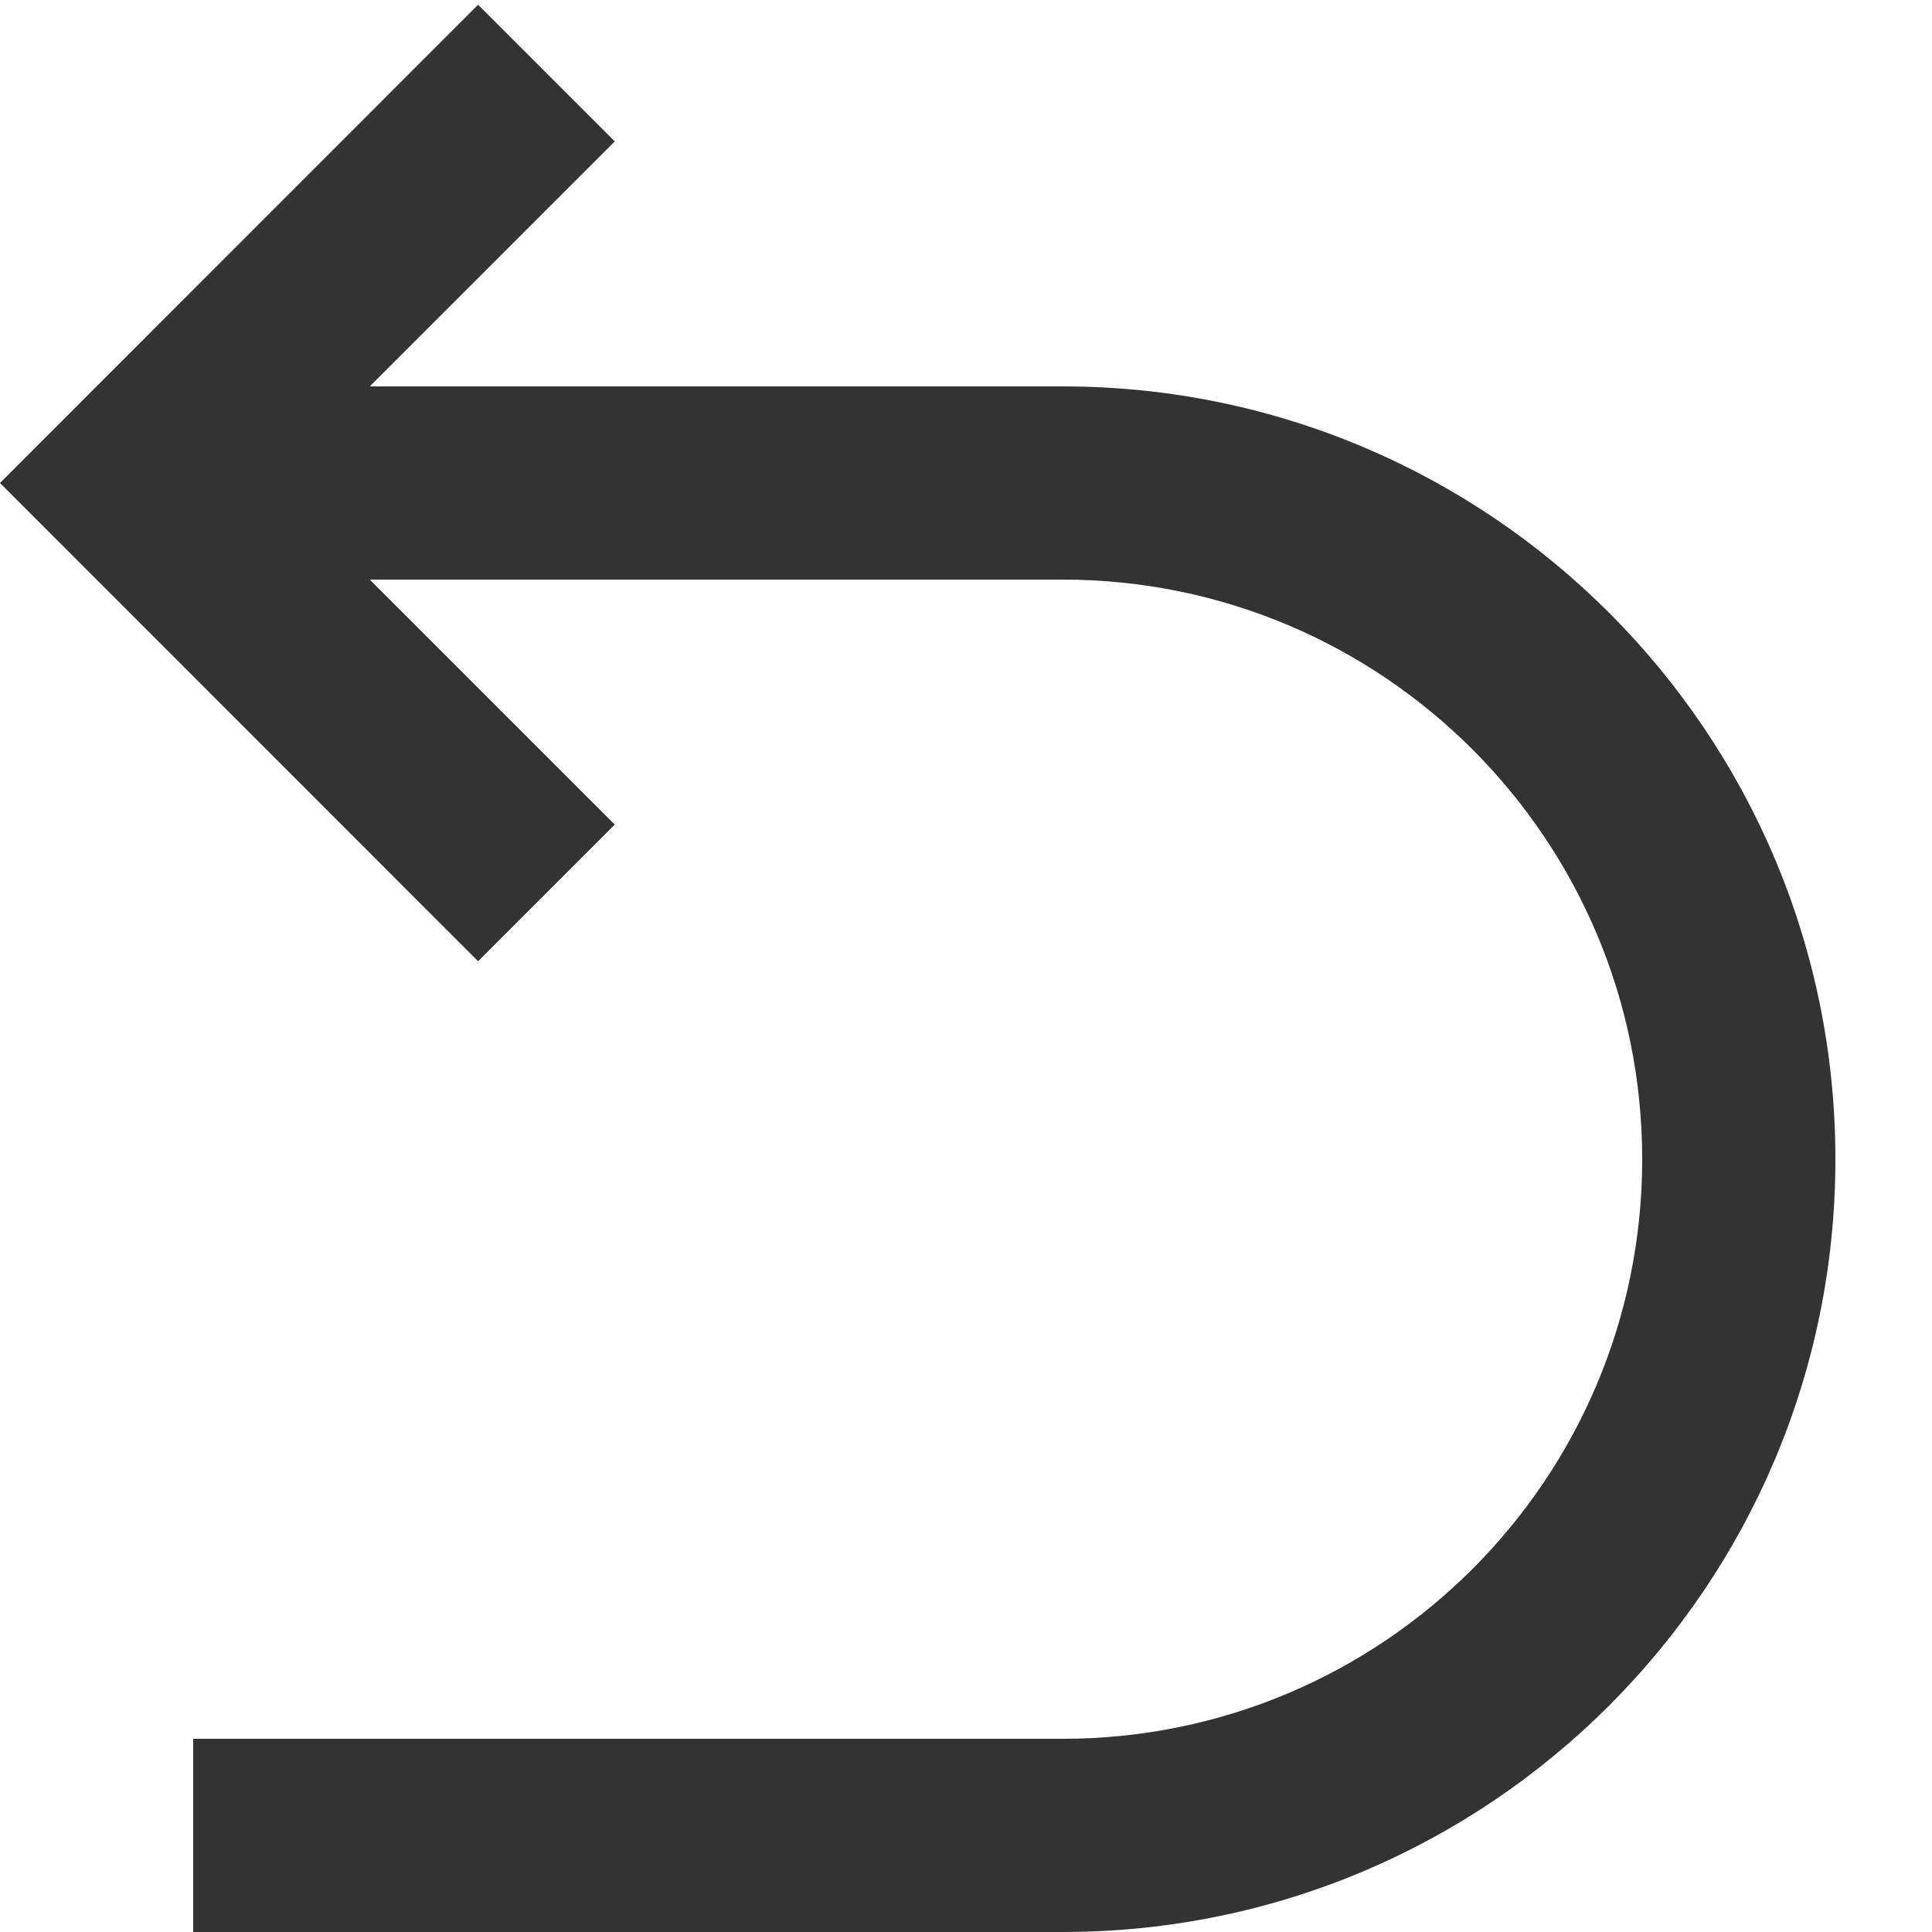
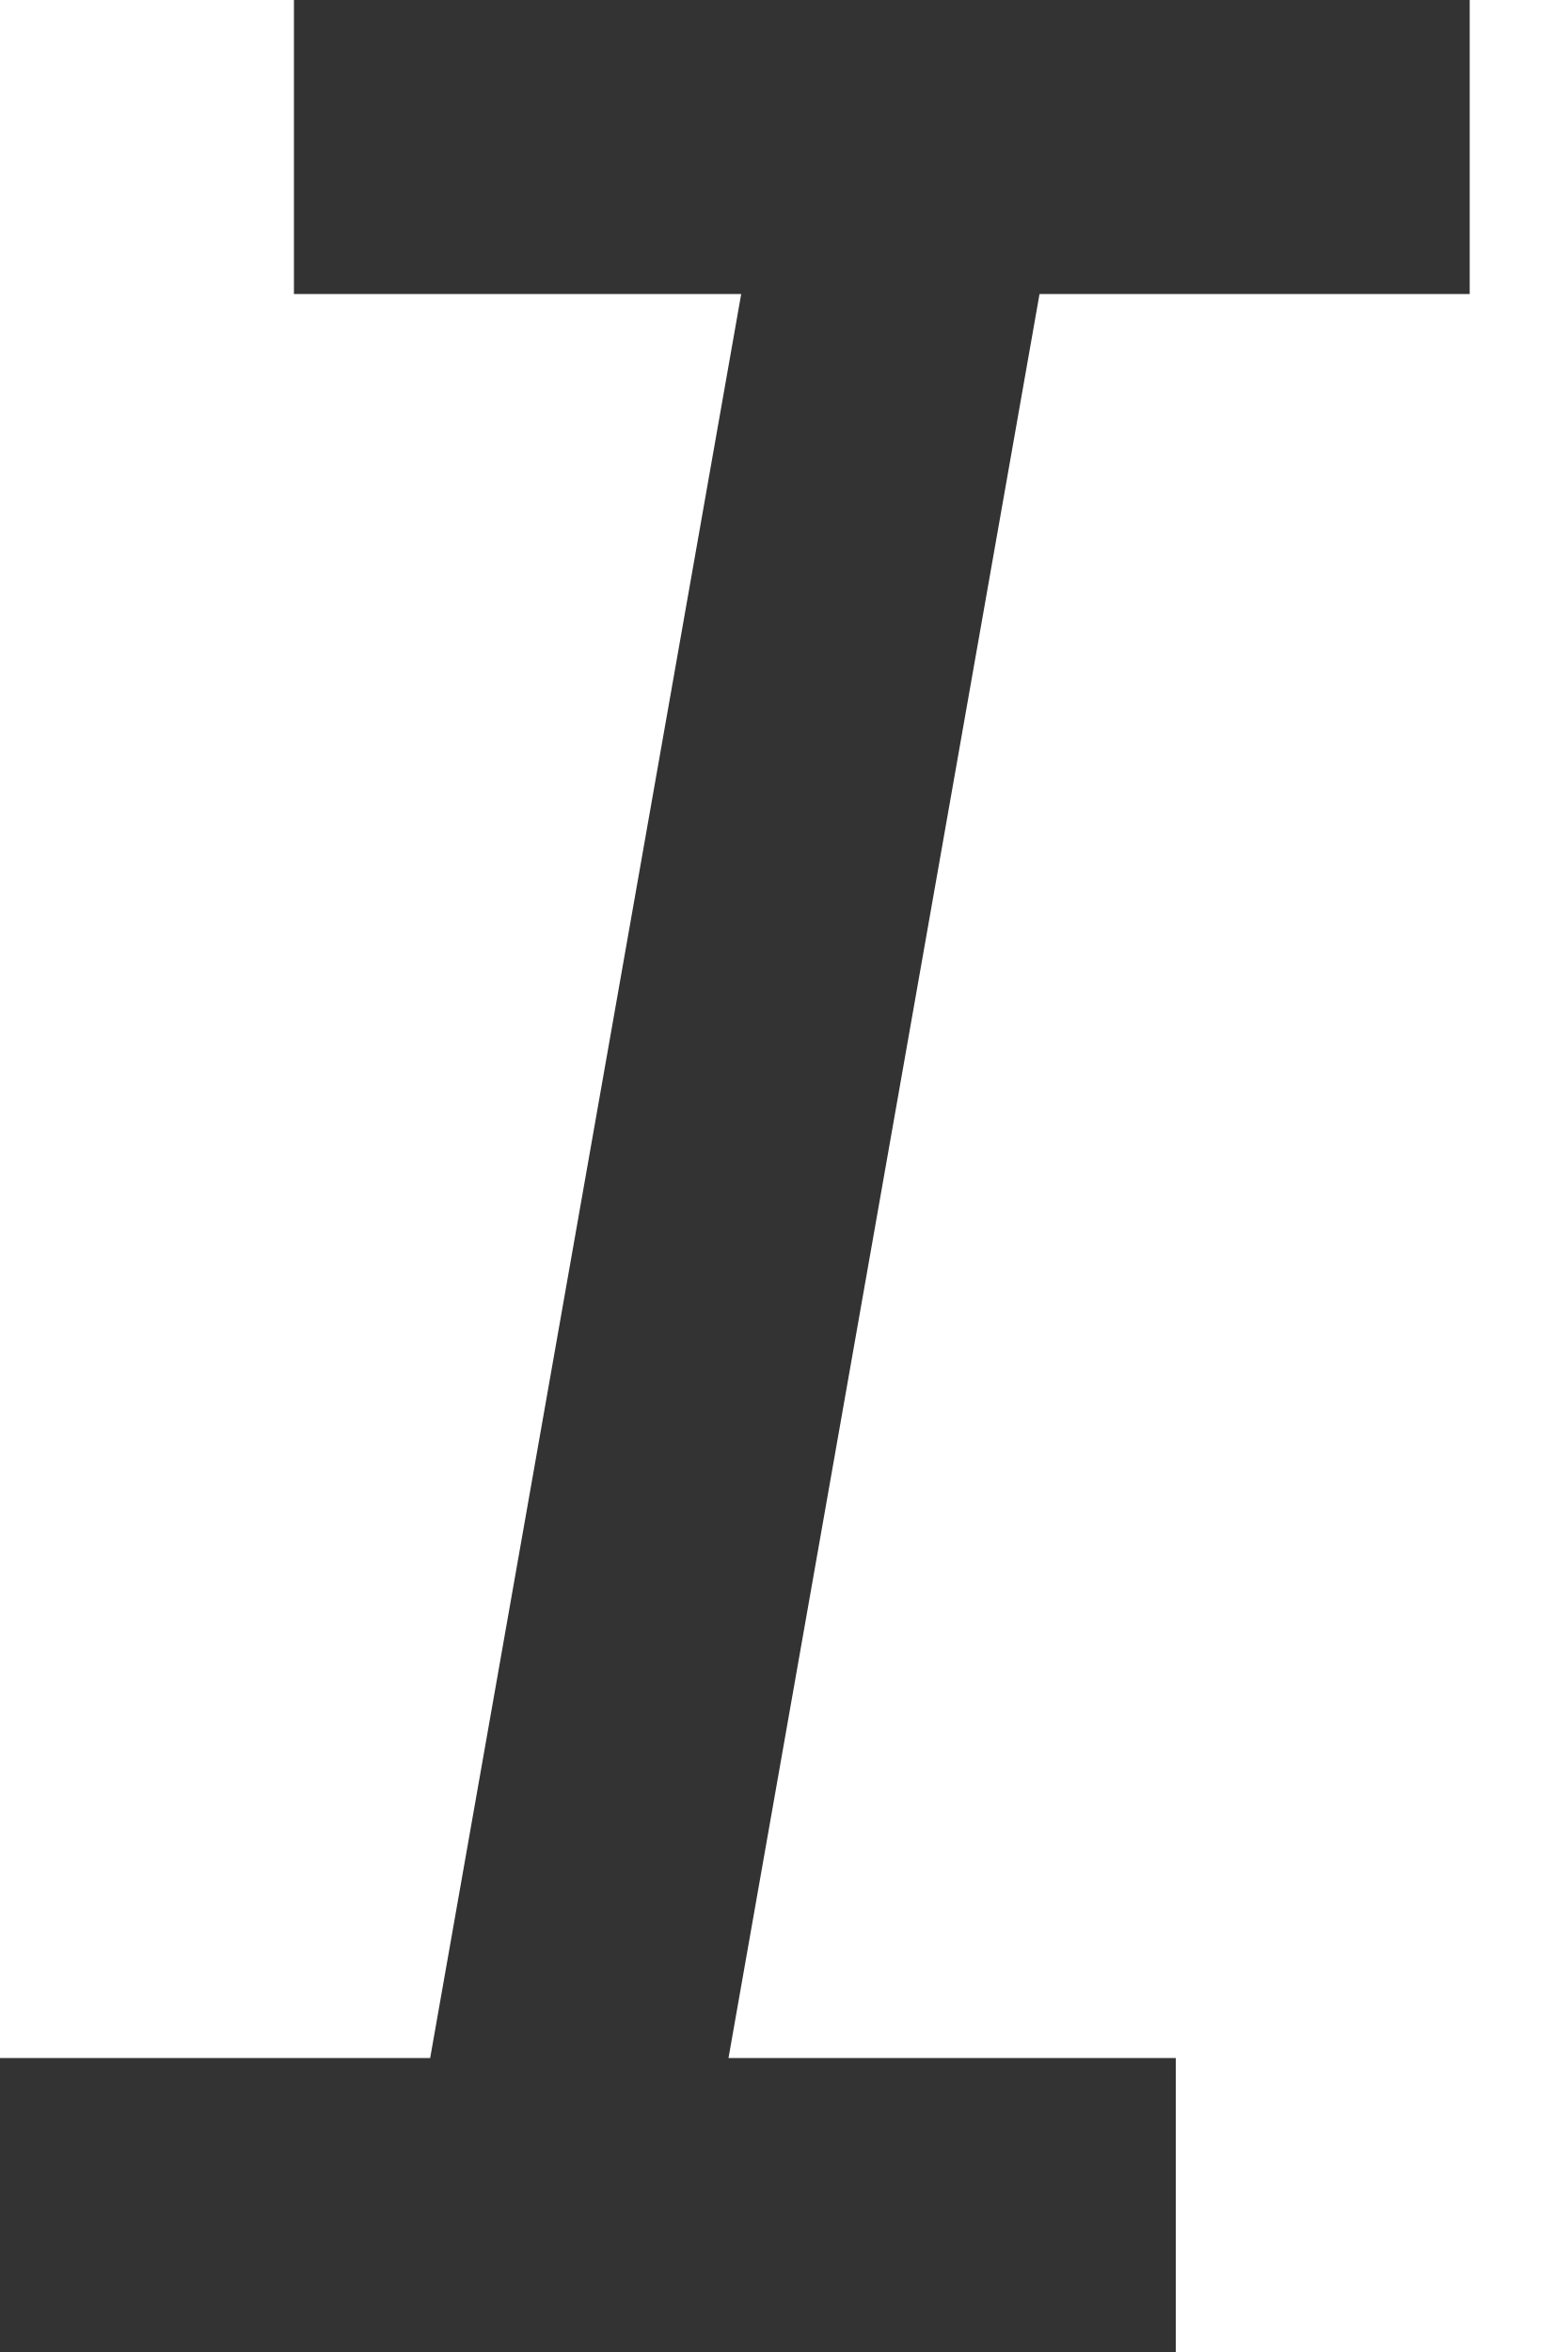
- <svg xmlns="http://www.w3.org/2000/svg" version="1.1" width="15px" height="15px">
-   <g transform="matrix(1 0 0 1 -770 -1670 )">
-     <path d="M 8.25 4.5  L 2.871 4.5  L 4.773 6.402  L 3.712 7.463  L 0 3.75  L 3.712 0.037  L 4.773 1.098  L 2.871 3  L 8.25 3  C 11.564 3  14.25 5.686  14.25 9  C 14.25 12.314  11.564 15  8.25 15  L 1.5 15  L 1.5 13.5  L 8.25 13.5  C 10.735 13.5  12.75 11.485  12.75 9  C 12.75 6.515  10.735 4.5  8.25 4.5  Z " fill-rule="nonzero" fill="#333333" stroke="none" transform="matrix(1 0 0 1 770 1670 )" />
+ <svg xmlns="http://www.w3.org/2000/svg" version="1.1" width="10px" height="15px">
+   <g transform="matrix(1 0 0 1 -223 -1670 )">
+     <path d="M 7.5 13.125  L 7.5 15  L 0 15  L 0 13.125  L 2.744 13.125  L 4.728 1.875  L 1.875 1.875  L 1.875 0  L 9.375 0  L 9.375 1.875  L 6.631 1.875  L 4.647 13.125  L 7.5 13.125  Z " fill-rule="nonzero" fill="#333333" stroke="none" transform="matrix(1 0 0 1 223 1670 )" />
  </g>
</svg>
